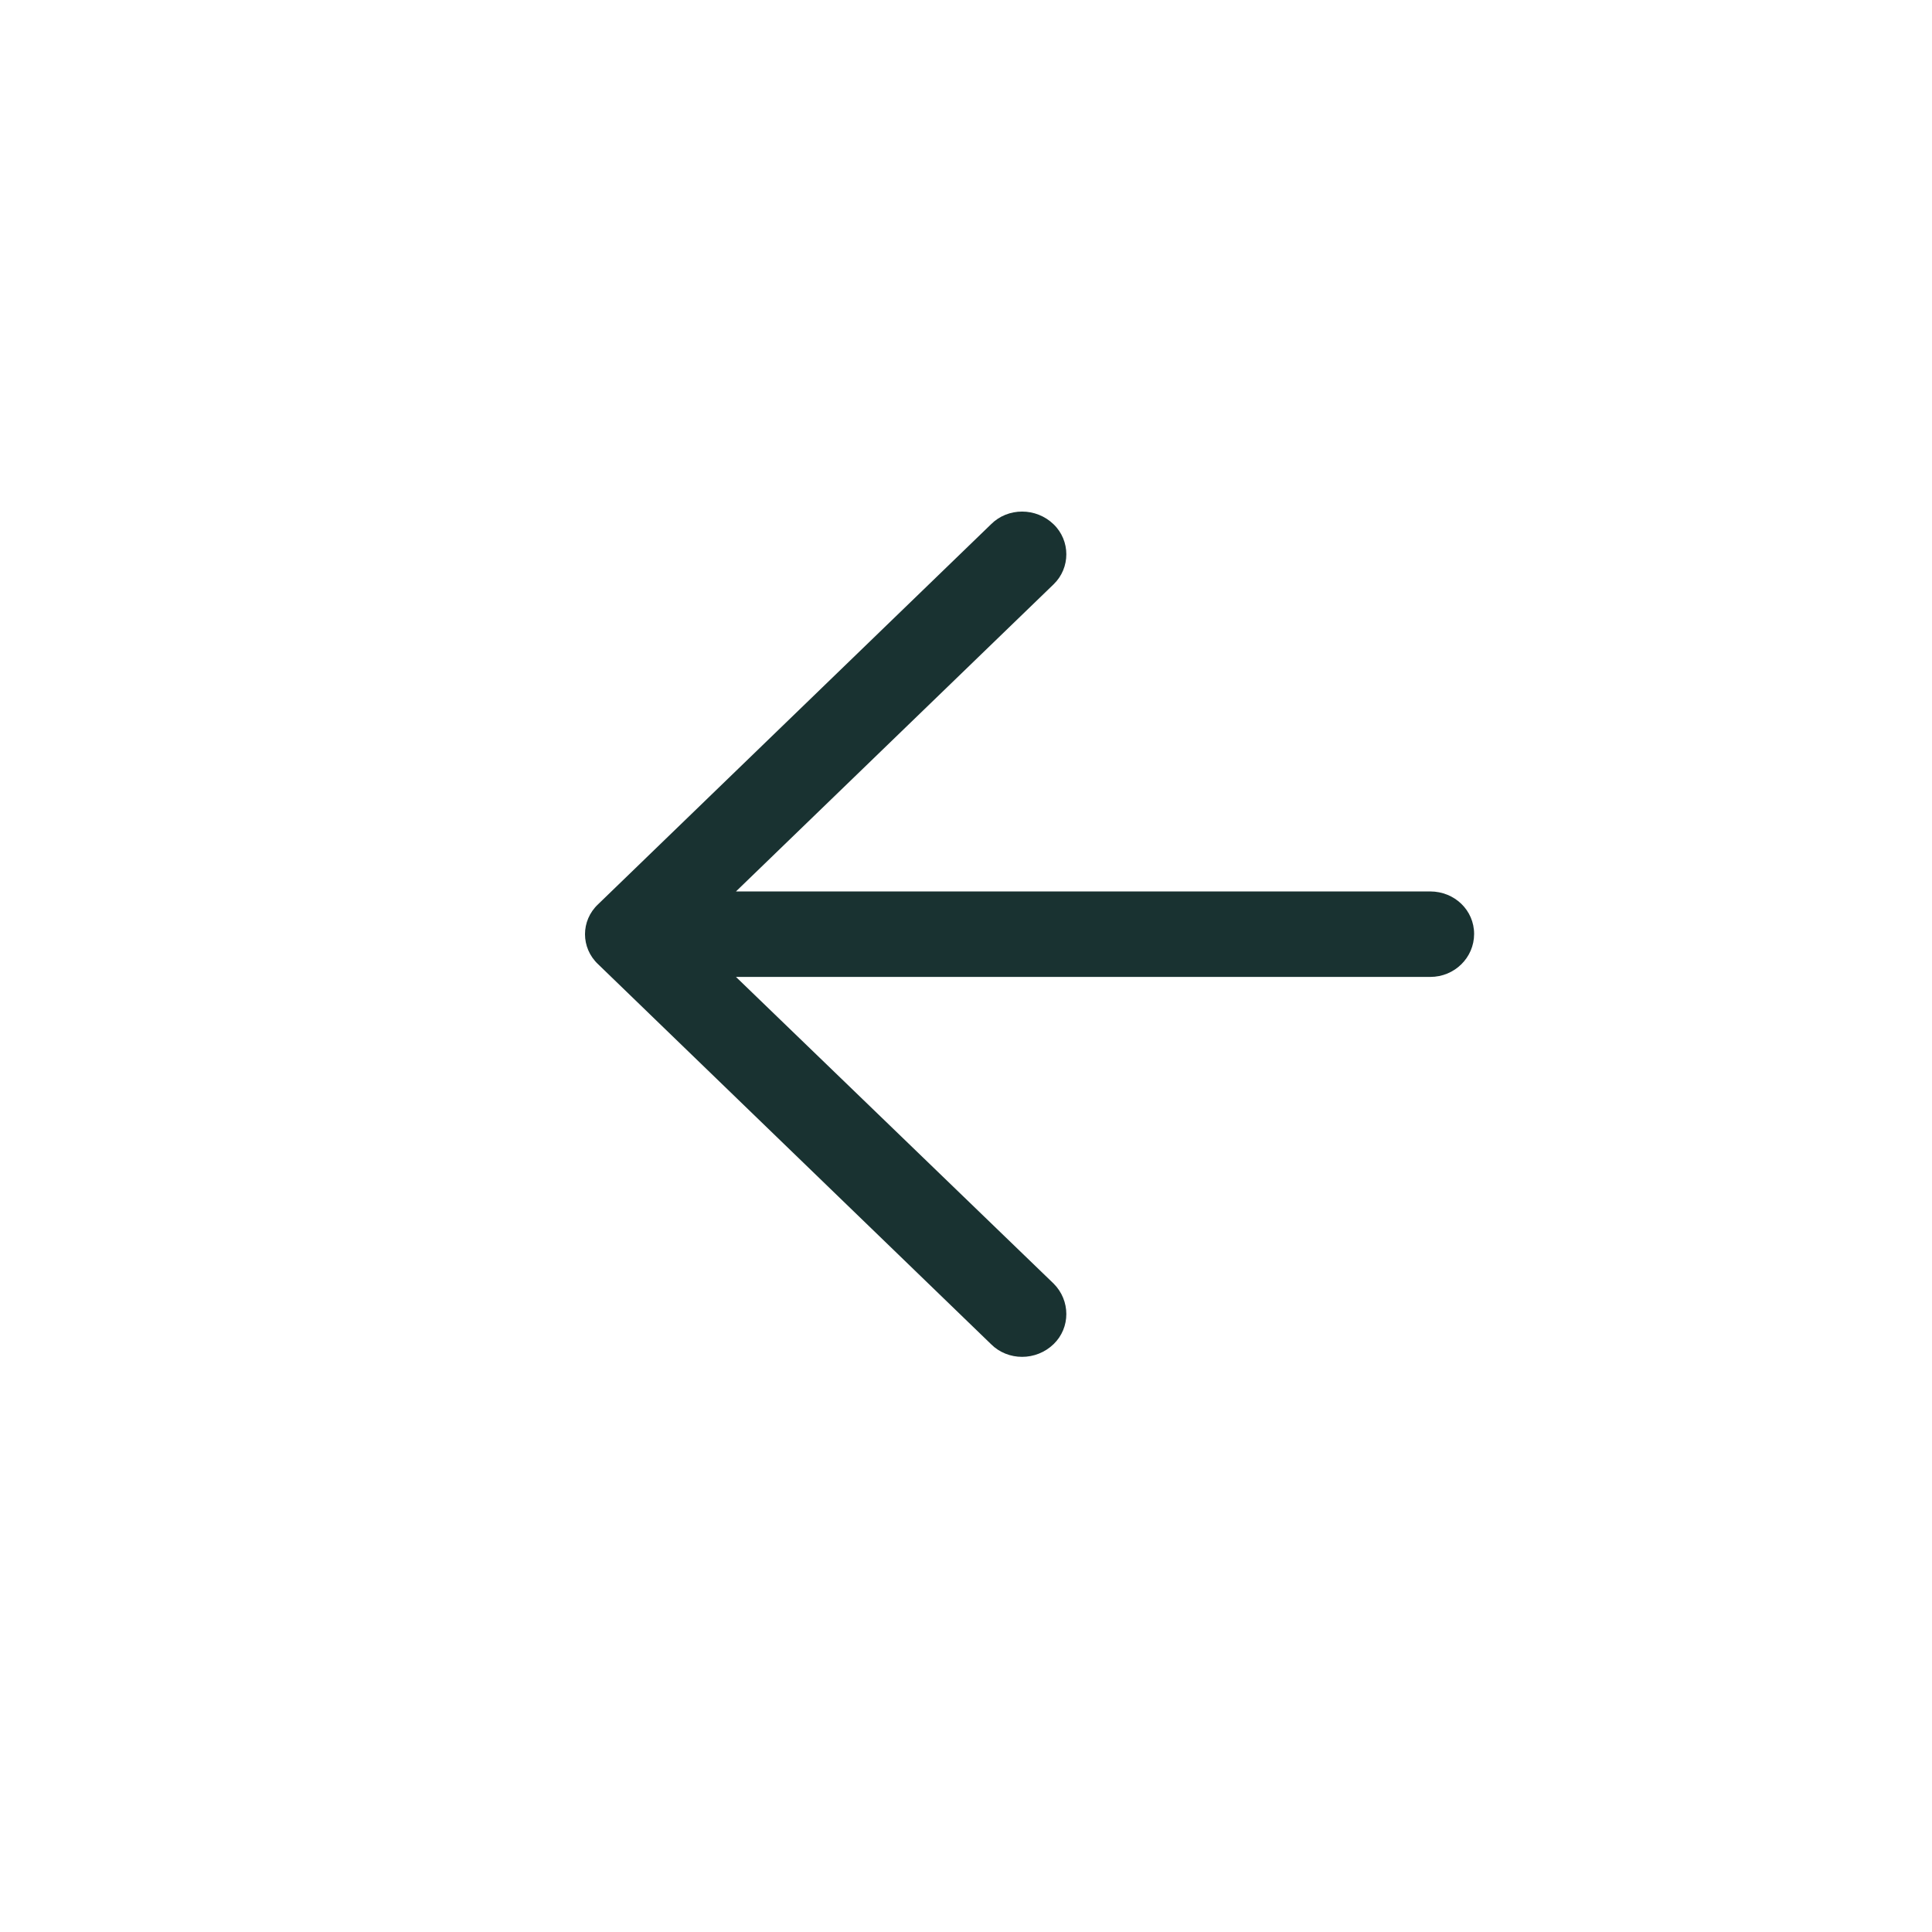
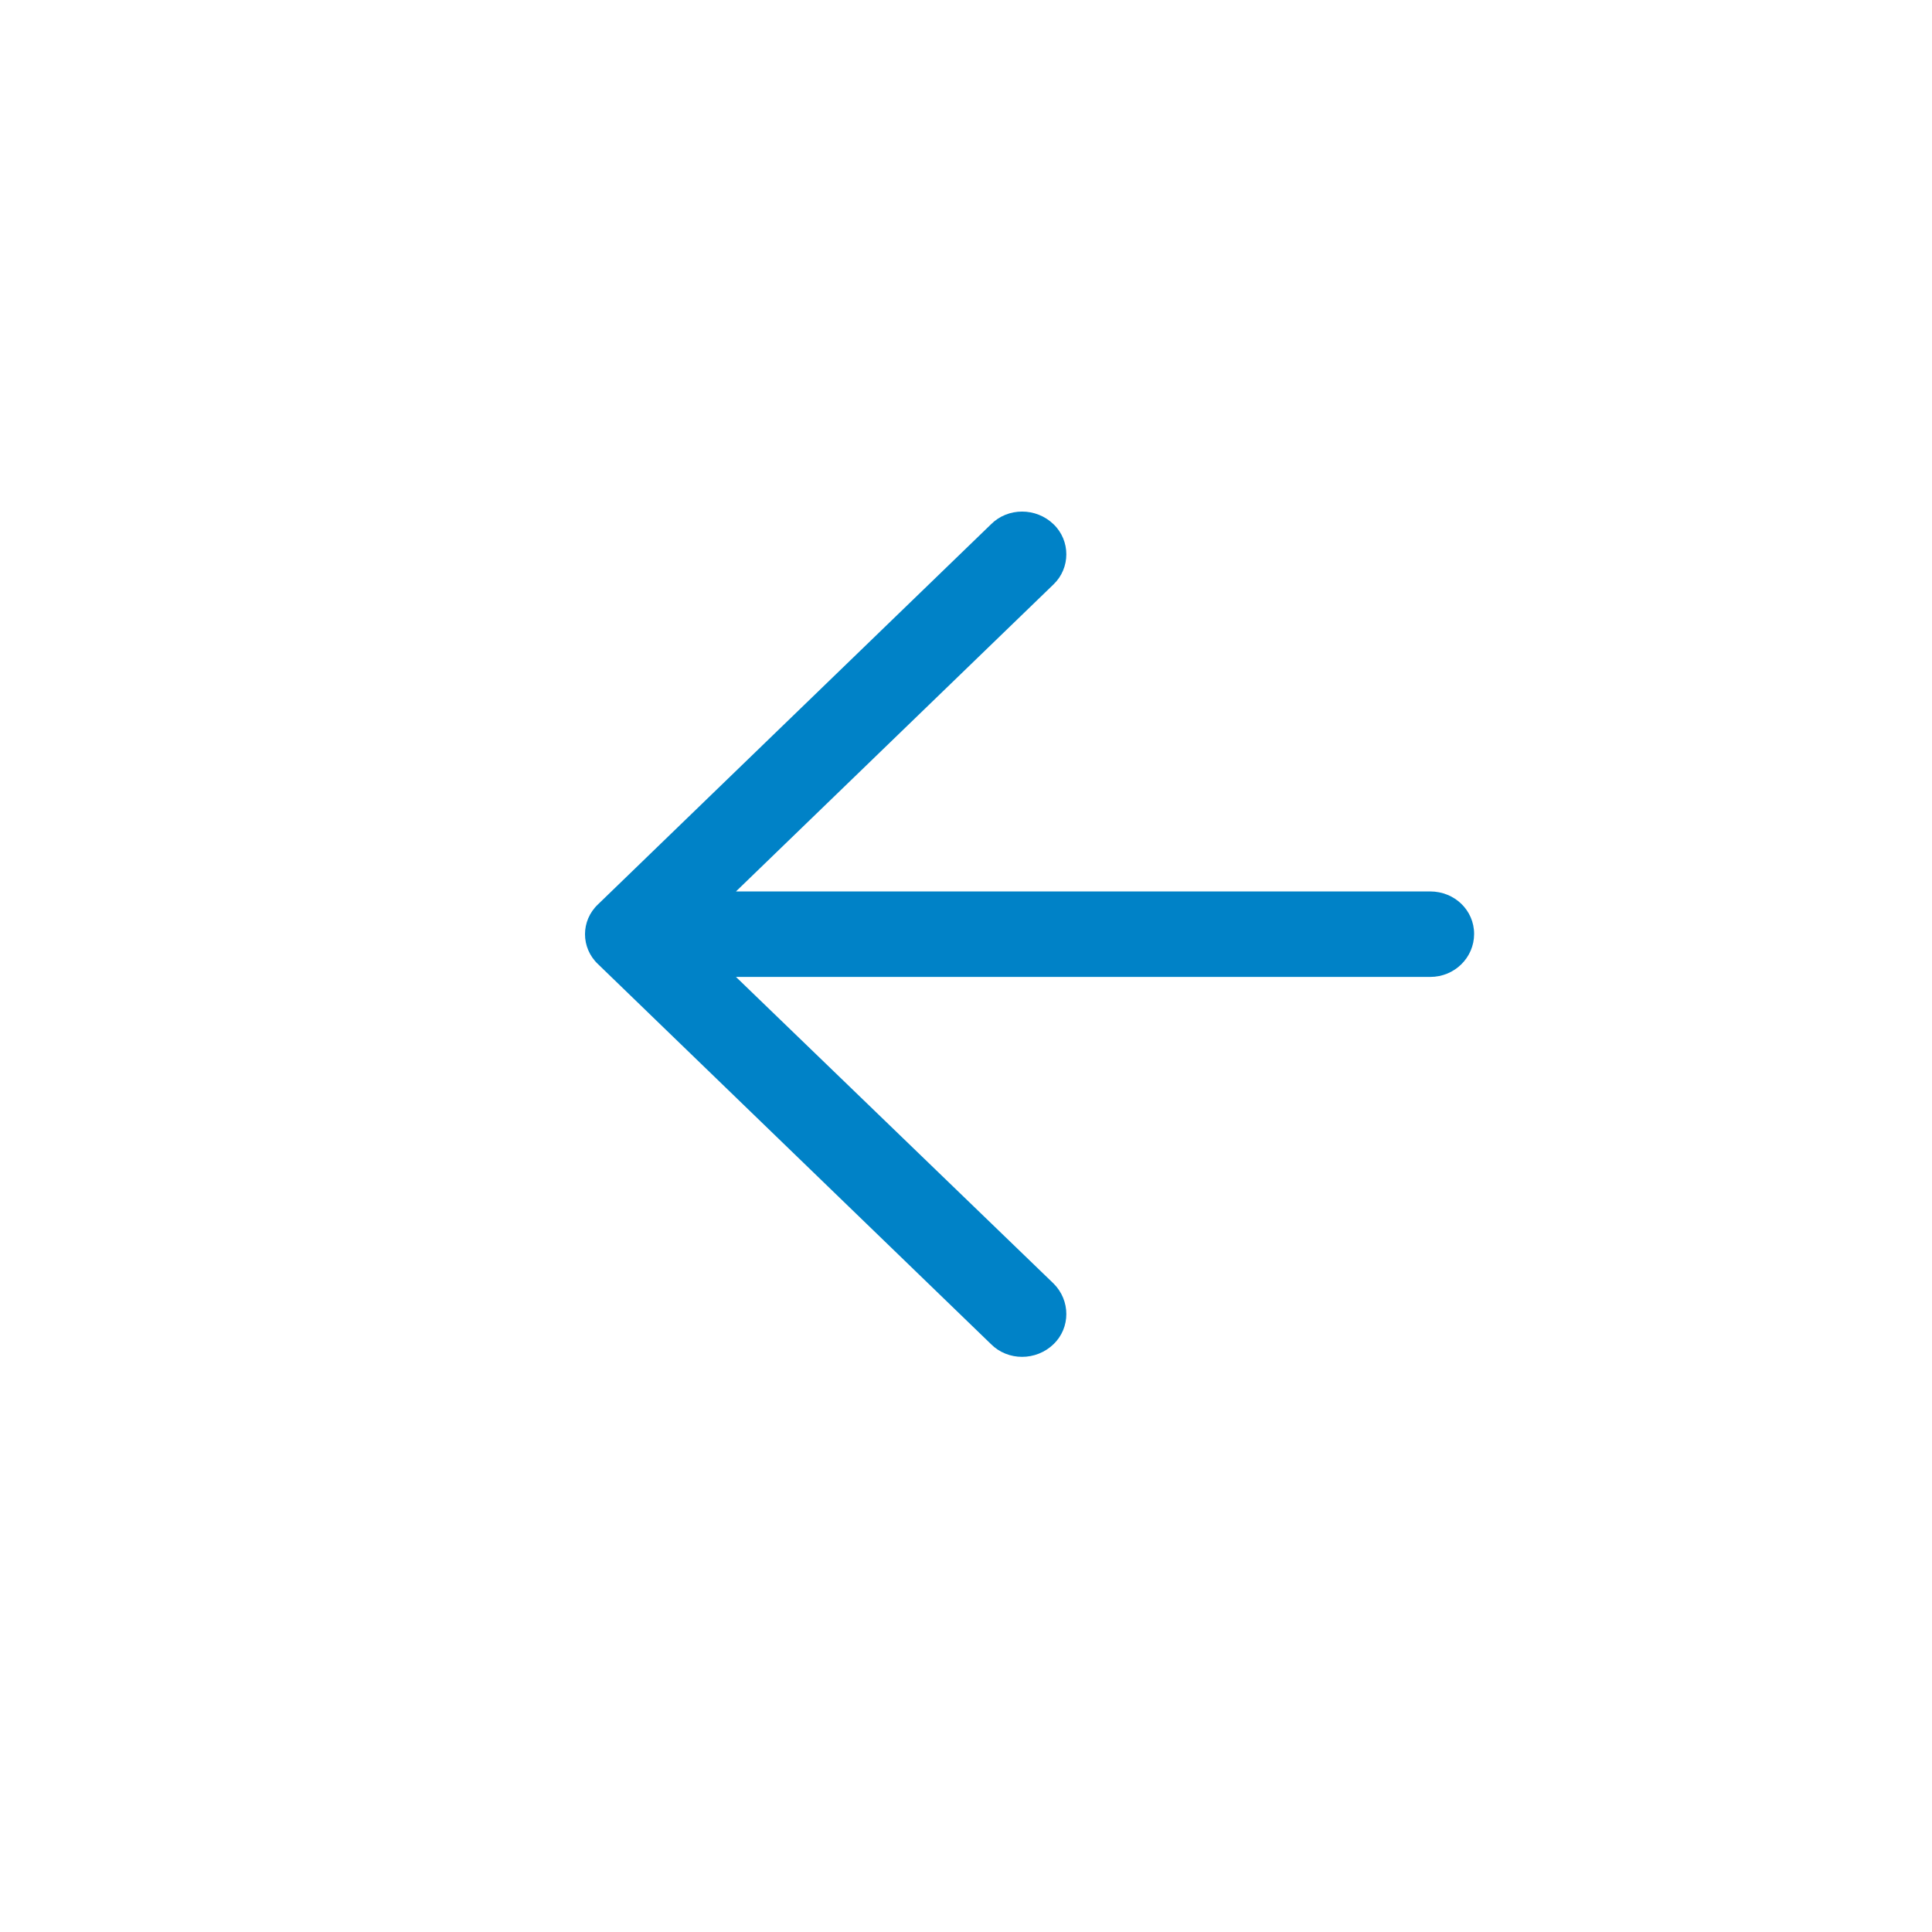
<svg xmlns="http://www.w3.org/2000/svg" width="32" height="32" viewBox="0 0 32 32" fill="none">
-   <path d="M16.414 8.684C16.694 8.403 17.161 8.403 17.451 8.684C17.732 8.955 17.732 9.407 17.451 9.678L12.19 14.765H23.689C24.094 14.766 24.416 15.077 24.416 15.469C24.416 15.86 24.094 16.181 23.689 16.181H12.19L17.451 21.26C17.732 21.54 17.732 21.992 17.451 22.263C17.161 22.544 16.694 22.544 16.414 22.263L9.907 15.971C9.617 15.699 9.617 15.248 9.907 14.977L16.414 8.684Z" fill="#193231" />
+   <path d="M16.414 8.684C16.694 8.403 17.161 8.403 17.451 8.684C17.732 8.955 17.732 9.407 17.451 9.678L12.19 14.765H23.689C24.094 14.766 24.416 15.077 24.416 15.469C24.416 15.86 24.094 16.181 23.689 16.181H12.19L17.451 21.26C17.732 21.54 17.732 21.992 17.451 22.263C17.161 22.544 16.694 22.544 16.414 22.263L9.907 15.971C9.617 15.699 9.617 15.248 9.907 14.977L16.414 8.684Z" fill="#0082c7" />
</svg>
